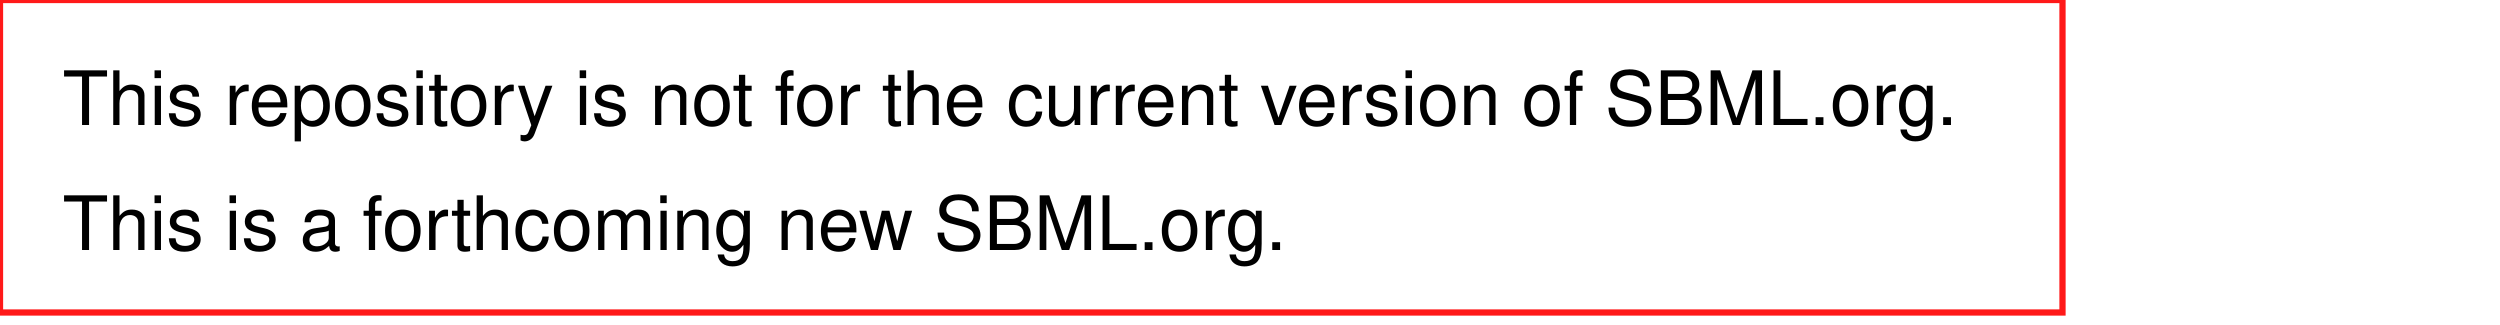
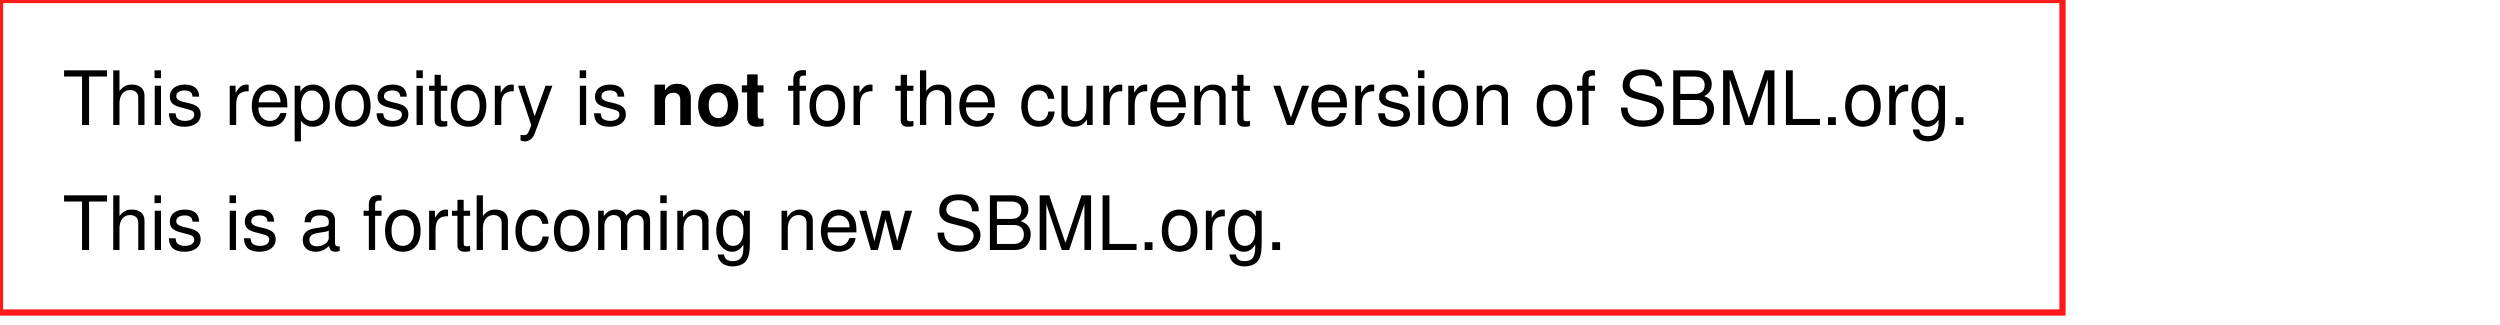
<svg xmlns="http://www.w3.org/2000/svg" viewBox="0 0 200 26">
  <style>.normal { font: 6px Helvetica; }</style>
  <rect x="0" y="0" width="165" height="25" style="stroke: red; stroke-width: 0.5; fill-opacity: 0; stroke-opacity: 0.9" />
-   <text x="5" y="10" class="normal">This repository is not for the current version of SBML.org.</text>
+   <text x="5" y="10" class="normal">This repository is <tspan style="alignment-baseline:inherit;font-weight:bold;">not</tspan> for the current version of SBML.org.</text>
  <text x="5" y="20" class="normal">This is a forthcoming new SBML.org.</text>
</svg>
